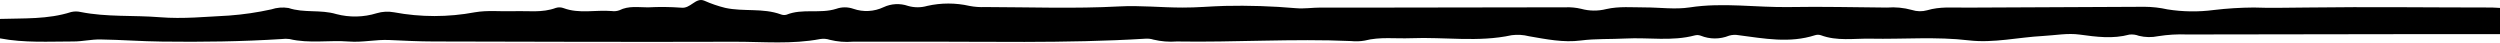
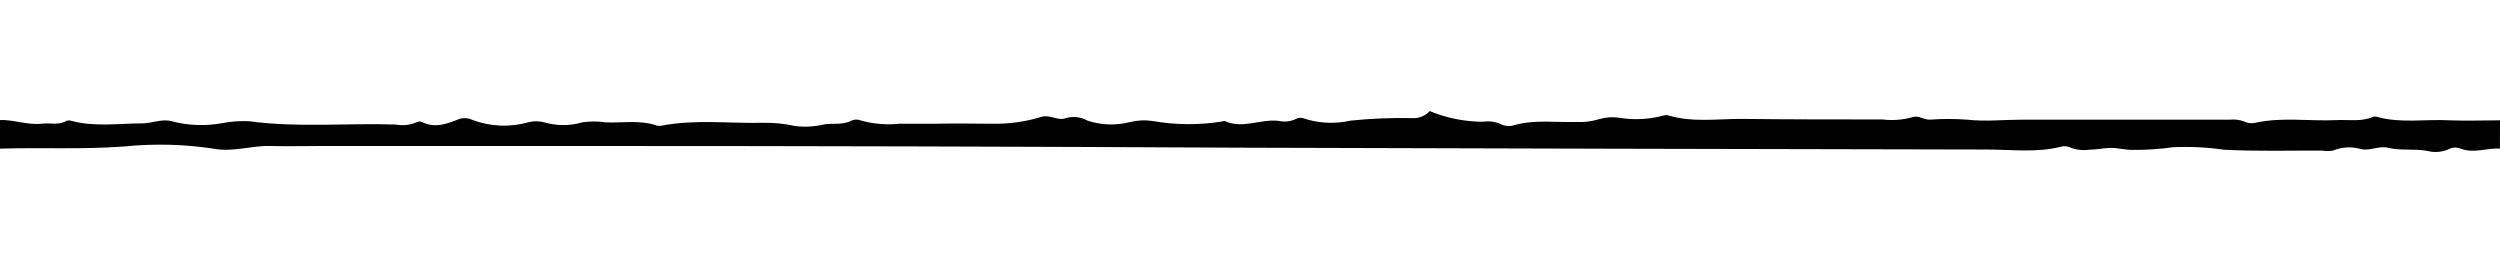
- <svg xmlns="http://www.w3.org/2000/svg" viewBox="0 0 482.25 8.17">
-   <path d="M14.18,8c1.73,0,3.46-.42,5.19-.39,4,.06,7.92.37,11.88.41,7.7.1,15.4,0,23.09-.49a5.38,5.38,0,0,1,1.5,0c3.79.91,7.65.18,11.47.48,2.6.21,5.25-.42,7.8-.29C78,7.85,80.83,8,83.69,8c19.37.05,38.73.11,58.1.05,5.47,0,11,.52,16.43-.52a3.88,3.88,0,0,1,1.85.15,13.71,13.71,0,0,0,4.46.36q4.84,0,9.69,0c15.6-.07,31.21.38,46.8-.58a4.07,4.07,0,0,1,1.47.18A14.55,14.55,0,0,0,227,8c11.21.19,22.41-.58,33.62-.08a9.54,9.54,0,0,0,2.62-.09c3-.77,5.95-.34,8.94-.46,6.47-.26,13,.82,19.42-.58a8.86,8.86,0,0,1,3.34.2c3.3.57,6.66,1.26,10,.82,2.87-.37,5.73-.23,8.59-.38,4.47-.24,9,.58,13.43-.61a1.88,1.88,0,0,1,1.1.06,7.27,7.27,0,0,0,5.48,0,4,4,0,0,1,1.84-.09c4.92.64,9.82,1.59,14.75,0a1.8,1.8,0,0,1,1.1,0c3.14,1.18,6.39.61,9.6.67,6.34.13,12.67-.43,19,.33,4.72.55,9.5-.6,14.26-.85,2.36-.13,4.77-.59,7.07-.27,3.23.44,6.39.87,9.61,0a3.9,3.9,0,0,1,1.82.24,8.36,8.36,0,0,0,3.72.07,28.47,28.47,0,0,1,5.6-.33l47.23-.07c4.33,0,8.68,0,13.11,0V1.53c-.51,0-1-.08-1.54-.08-11.87,0-23.75-.16-35.62,0-3.45,0-6.88.14-10.34,0a68.93,68.93,0,0,0-7.71.48,31.12,31.12,0,0,1-8.94-.12,20.8,20.8,0,0,0-4.42-.5q-17.25.06-34.49.16c-2.49,0-5-.22-7.44.51a5.11,5.11,0,0,1-2.95-.06A13.86,13.86,0,0,0,364,1.46c-6.24-.05-12.48-.21-18.72-.1-6.45.12-12.88-.93-19.35.07-2.81.43-5.74,0-8.61,0-2.49,0-5-.24-7.47.32A9.48,9.48,0,0,1,305,1.7a11.23,11.23,0,0,0-3-.29c-15.75,0-31.49.08-47.24.05-1.59,0-3.15.26-4.78.12a125.44,125.44,0,0,0-13.71-.44c-2.72.07-5.44.34-8.17.32-4.07,0-8.1-.44-12.22-.22-8.6.46-17.24.14-25.87.12a12.77,12.77,0,0,1-3-.22,18.38,18.38,0,0,0-8.15,0,6.65,6.65,0,0,1-3.7,0,6.29,6.29,0,0,0-4.73.25,7.69,7.69,0,0,1-5.81.31,5,5,0,0,0-3.31,0c-3.13,1-6.5-.12-9.6,1.14a1.74,1.74,0,0,1-1.1-.07c-3.47-1.26-7.17-.48-10.71-1.25A24.27,24.27,0,0,1,135.85.13c-1.68-.69-2.63,1.61-4.48,1.35A50.08,50.08,0,0,0,125,1.42c-1.86,0-3.74-.34-5.52.56a3,3,0,0,1-1.48.15c-3.09-.26-6.24.57-9.28-.56a2.28,2.28,0,0,0-1.48-.05c-2.66,1-5.43.54-8.16.64-2.49.08-5-.22-7.48.21A42.34,42.34,0,0,1,76,2.37a7.1,7.1,0,0,0-3.33.18,14.16,14.16,0,0,1-7.79.17c-3.06-.92-6.23-.17-9.23-1.18a7,7,0,0,0-3.32.27A57.25,57.25,0,0,1,44.21,3c-4.46.22-8.89.69-13.42.32-5.06-.41-10.18,0-15.21-1a4,4,0,0,0-1.86,0C9.24,3.76,4.6,3.5,0,3.65V7.4C4.7,8.3,9.45,8,14.18,8Z" />
+ <svg xmlns="http://www.w3.org/2000/svg" viewBox="0 0 262 28">
+   <path d="M262,12.61c-1.77,0-3.54.07-5.3,0-2.54-.14-5.11.34-7.62-.37a.59.59,0,0,0-.37,0c-1.25.55-2.57.28-3.86.35-2.85.13-5.72-.35-8.56.29a1.68,1.68,0,0,1-1.08-.14,3.13,3.13,0,0,0-1.47-.2c-3.18,0-6.37,0-9.55,0h-6c-2.06,0-4.12,0-6.18,0s-3.91.22-5.87,0a27.12,27.12,0,0,0-3.93,0c-.64,0-1.22-.49-1.78-.26a8,8,0,0,1-3.14.24c-4.93,0-9.87,0-14.8-.06-2.54,0-5.1.38-7.61-.35a.9.9,0,0,0-.56,0,10.77,10.77,0,0,1-4.62.23,4.94,4.94,0,0,0-2.12.15,6.65,6.65,0,0,1-2.37.29c-2.17.07-4.35-.27-6.49.33a1.9,1.9,0,0,1-1.46-.11,3.23,3.23,0,0,0-1.83-.24,14.73,14.73,0,0,1-5.6-1.12,2.26,2.26,0,0,1-1.8.74,52.33,52.33,0,0,0-6.49.26,9.21,9.21,0,0,1-5-.26.94.94,0,0,0-.71.08,2.76,2.76,0,0,1-1.82.21c-1.9-.24-3.79.9-5.68,0-.09,0-.23.06-.35.08a22,22,0,0,1-7.19-.07,6.08,6.08,0,0,0-2.39.12,8,8,0,0,1-4.39-.14,3,3,0,0,0-2.32-.28c-.78.32-1.64-.38-2.51-.15l-.35.11a16.54,16.54,0,0,1-4.75.63c-2,0-4-.06-6,0-1.28,0-2.55,0-3.83,0a10.93,10.93,0,0,1-4.06-.35,1.19,1.19,0,0,0-.91,0c-.94.52-2,.26-2.93.42a8.36,8.36,0,0,1-3,.17A14.27,14.27,0,0,0,80,12.87c-3.54.08-7.09-.38-10.62.29a1.14,1.14,0,0,1-.55,0c-1.76-.62-3.58-.25-5.37-.34a8.58,8.58,0,0,0-2.43,0,7.07,7.07,0,0,1-4,0,3.15,3.15,0,0,0-1.67,0,9.41,9.41,0,0,1-5.82-.24,1.88,1.88,0,0,0-1.43-.1c-1.28.5-2.55,1-3.92.29a.68.68,0,0,0-.54.05,3.79,3.79,0,0,1-2.2.23c-5.1-.17-10.21.35-15.3-.34a11.73,11.73,0,0,0-2.94.21,12.23,12.23,0,0,1-5.17-.2c-1-.32-2.08.2-3.11.21-2.47,0-5,.39-7.43-.26a.79.79,0,0,0-.55,0c-.81.49-1.71.18-2.56.29-1.5.18-2.94-.44-4.43-.38v3c4.35-.14,8.69.1,13.06-.23a37.2,37.2,0,0,1,9.48.25c1.95.35,3.89-.36,5.86-.3,1.81.05,3.62,0,5.43,0h5.44l5.43,0H55.57c1.78,0,3.56,0,5.33,0q34.86,0,69.72.18,38.79.12,77.58.19c2.6,0,5.22.36,7.81-.3a1.35,1.35,0,0,1,.91.07,3.77,3.77,0,0,0,2,.25c.74,0,1.49-.16,2.19-.19s1.56.21,2.36.21a28.9,28.9,0,0,0,4.25-.28,28.41,28.41,0,0,1,5.36.26c3.43.18,6.87.08,10.3.09a3,3,0,0,0,1.12,0,4.41,4.41,0,0,1,2.91-.16c1,.23,1.9-.38,2.88-.13,1.35.33,2.74.06,4.11.33a3.41,3.41,0,0,0,2.37-.25,1.44,1.44,0,0,1,1.1,0c1.35.55,2.75-.08,4.12,0Z" />
</svg>
